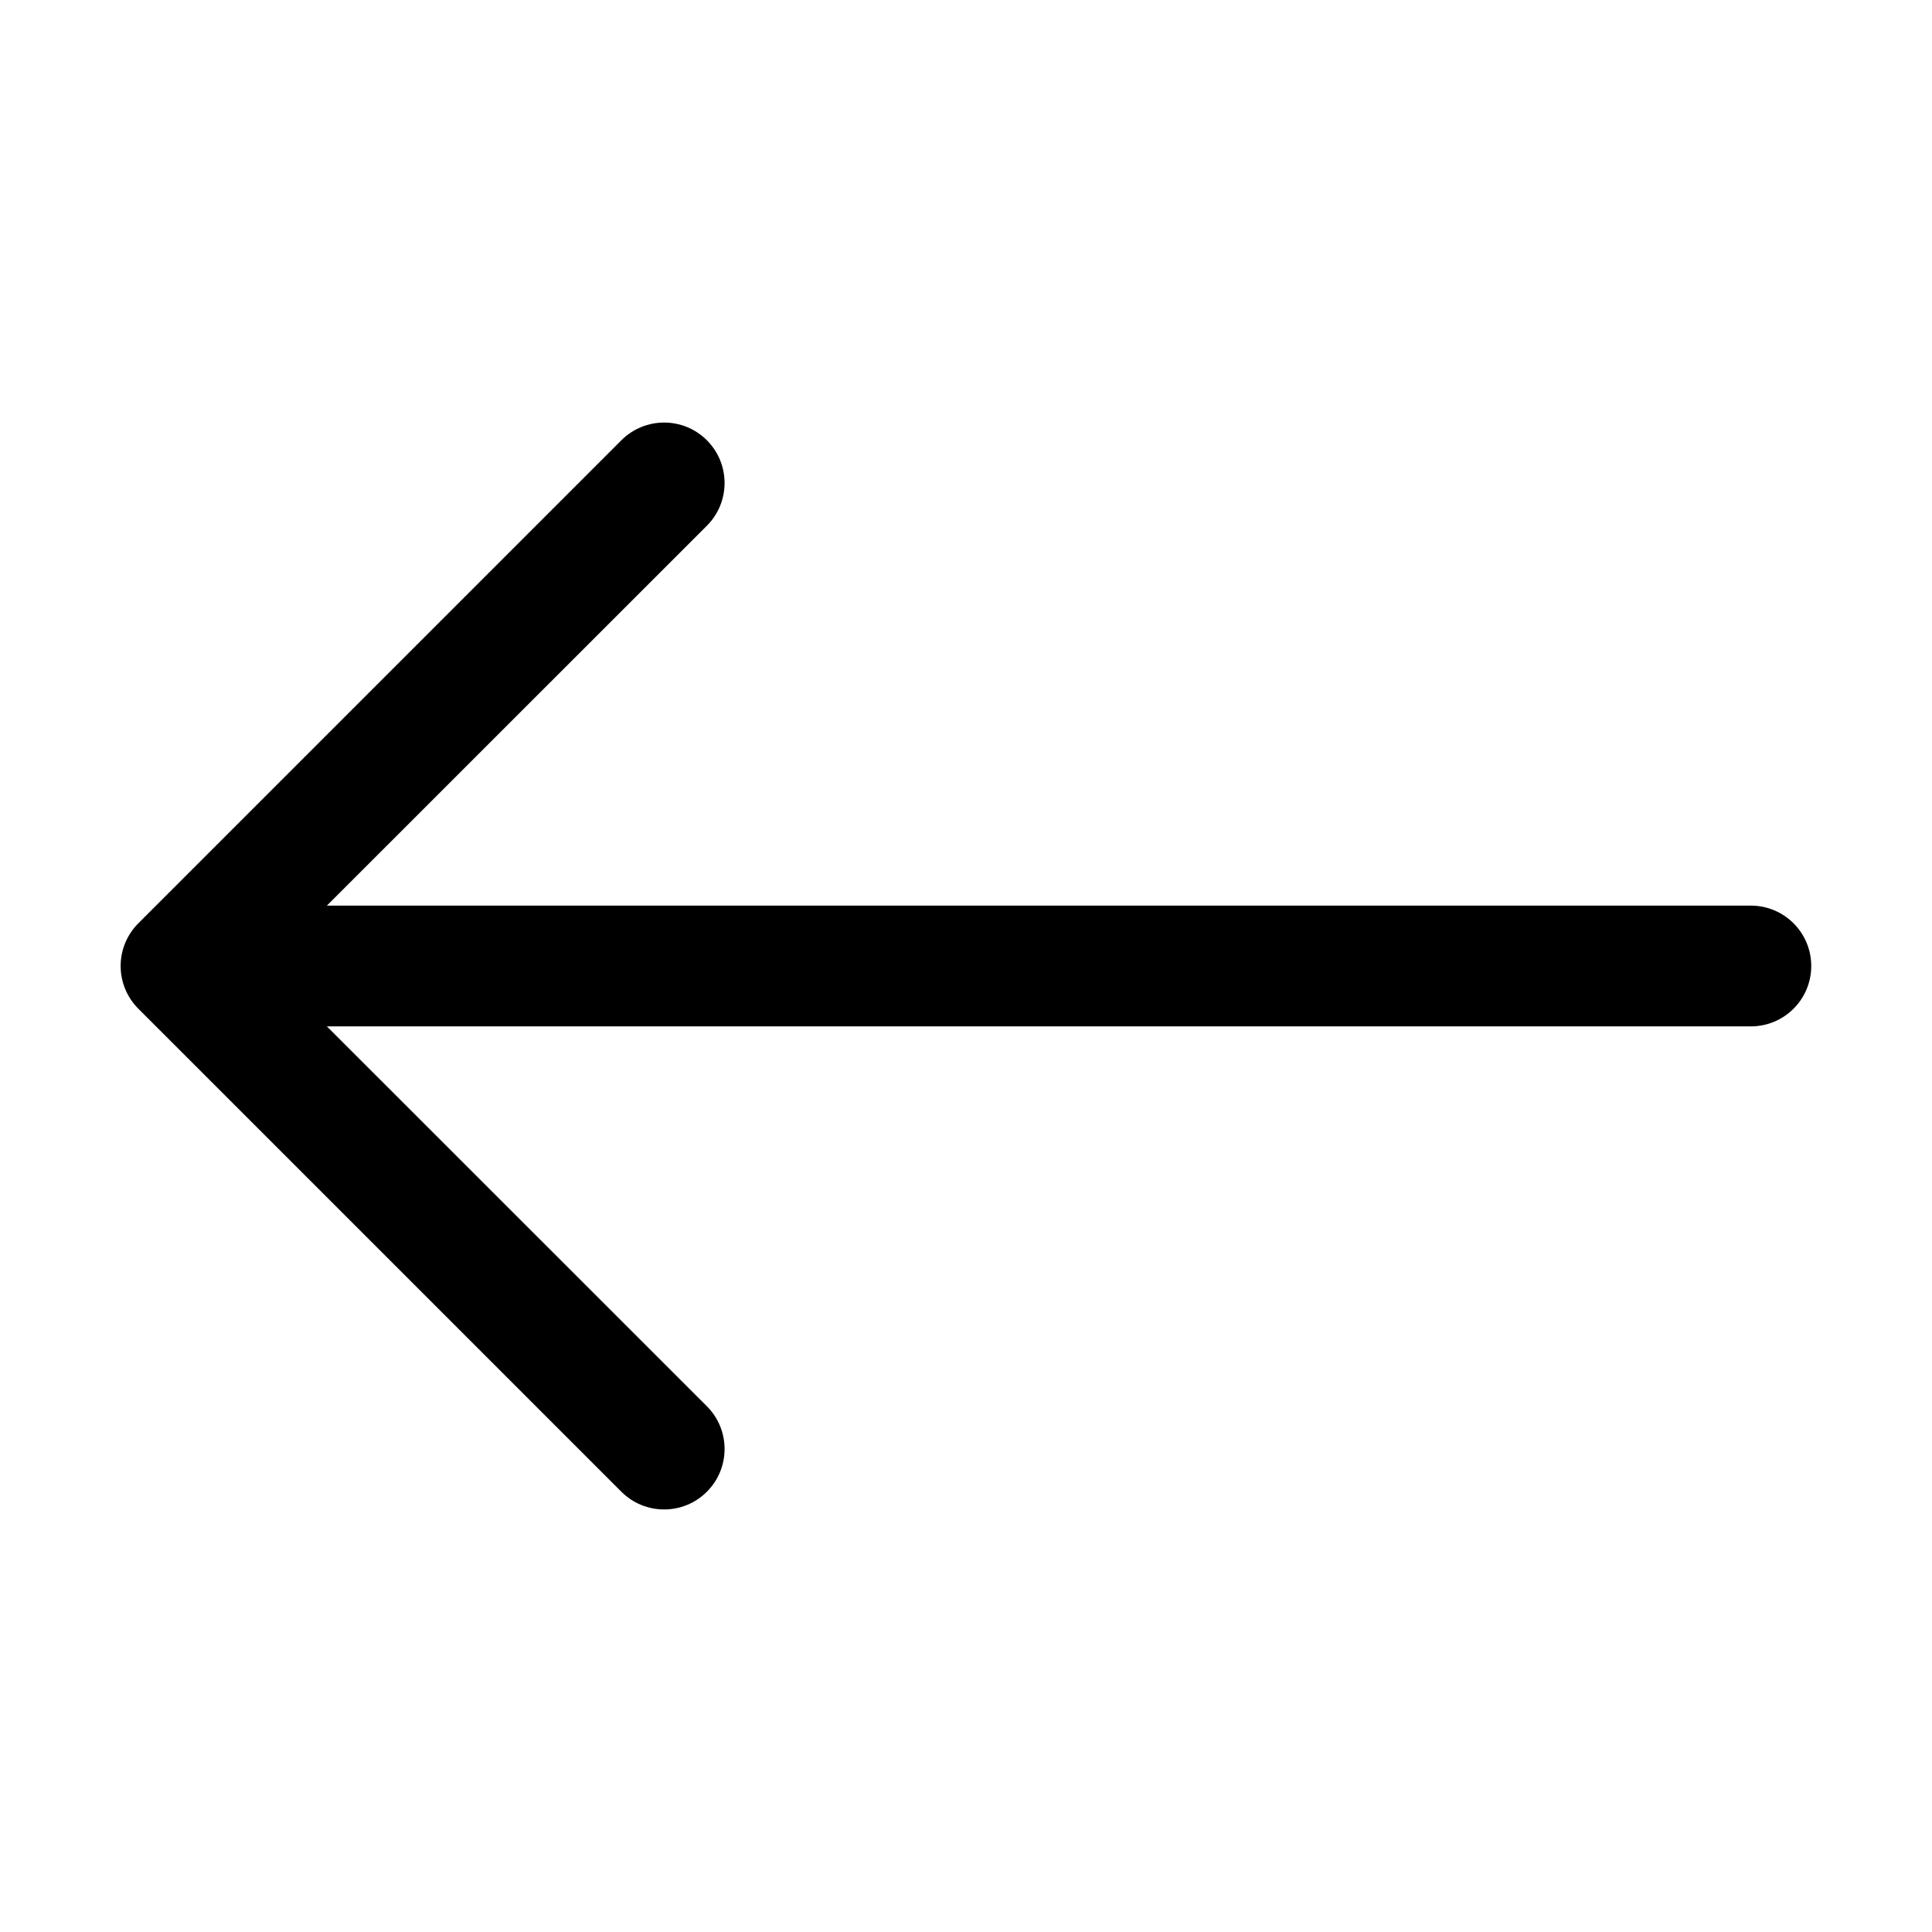
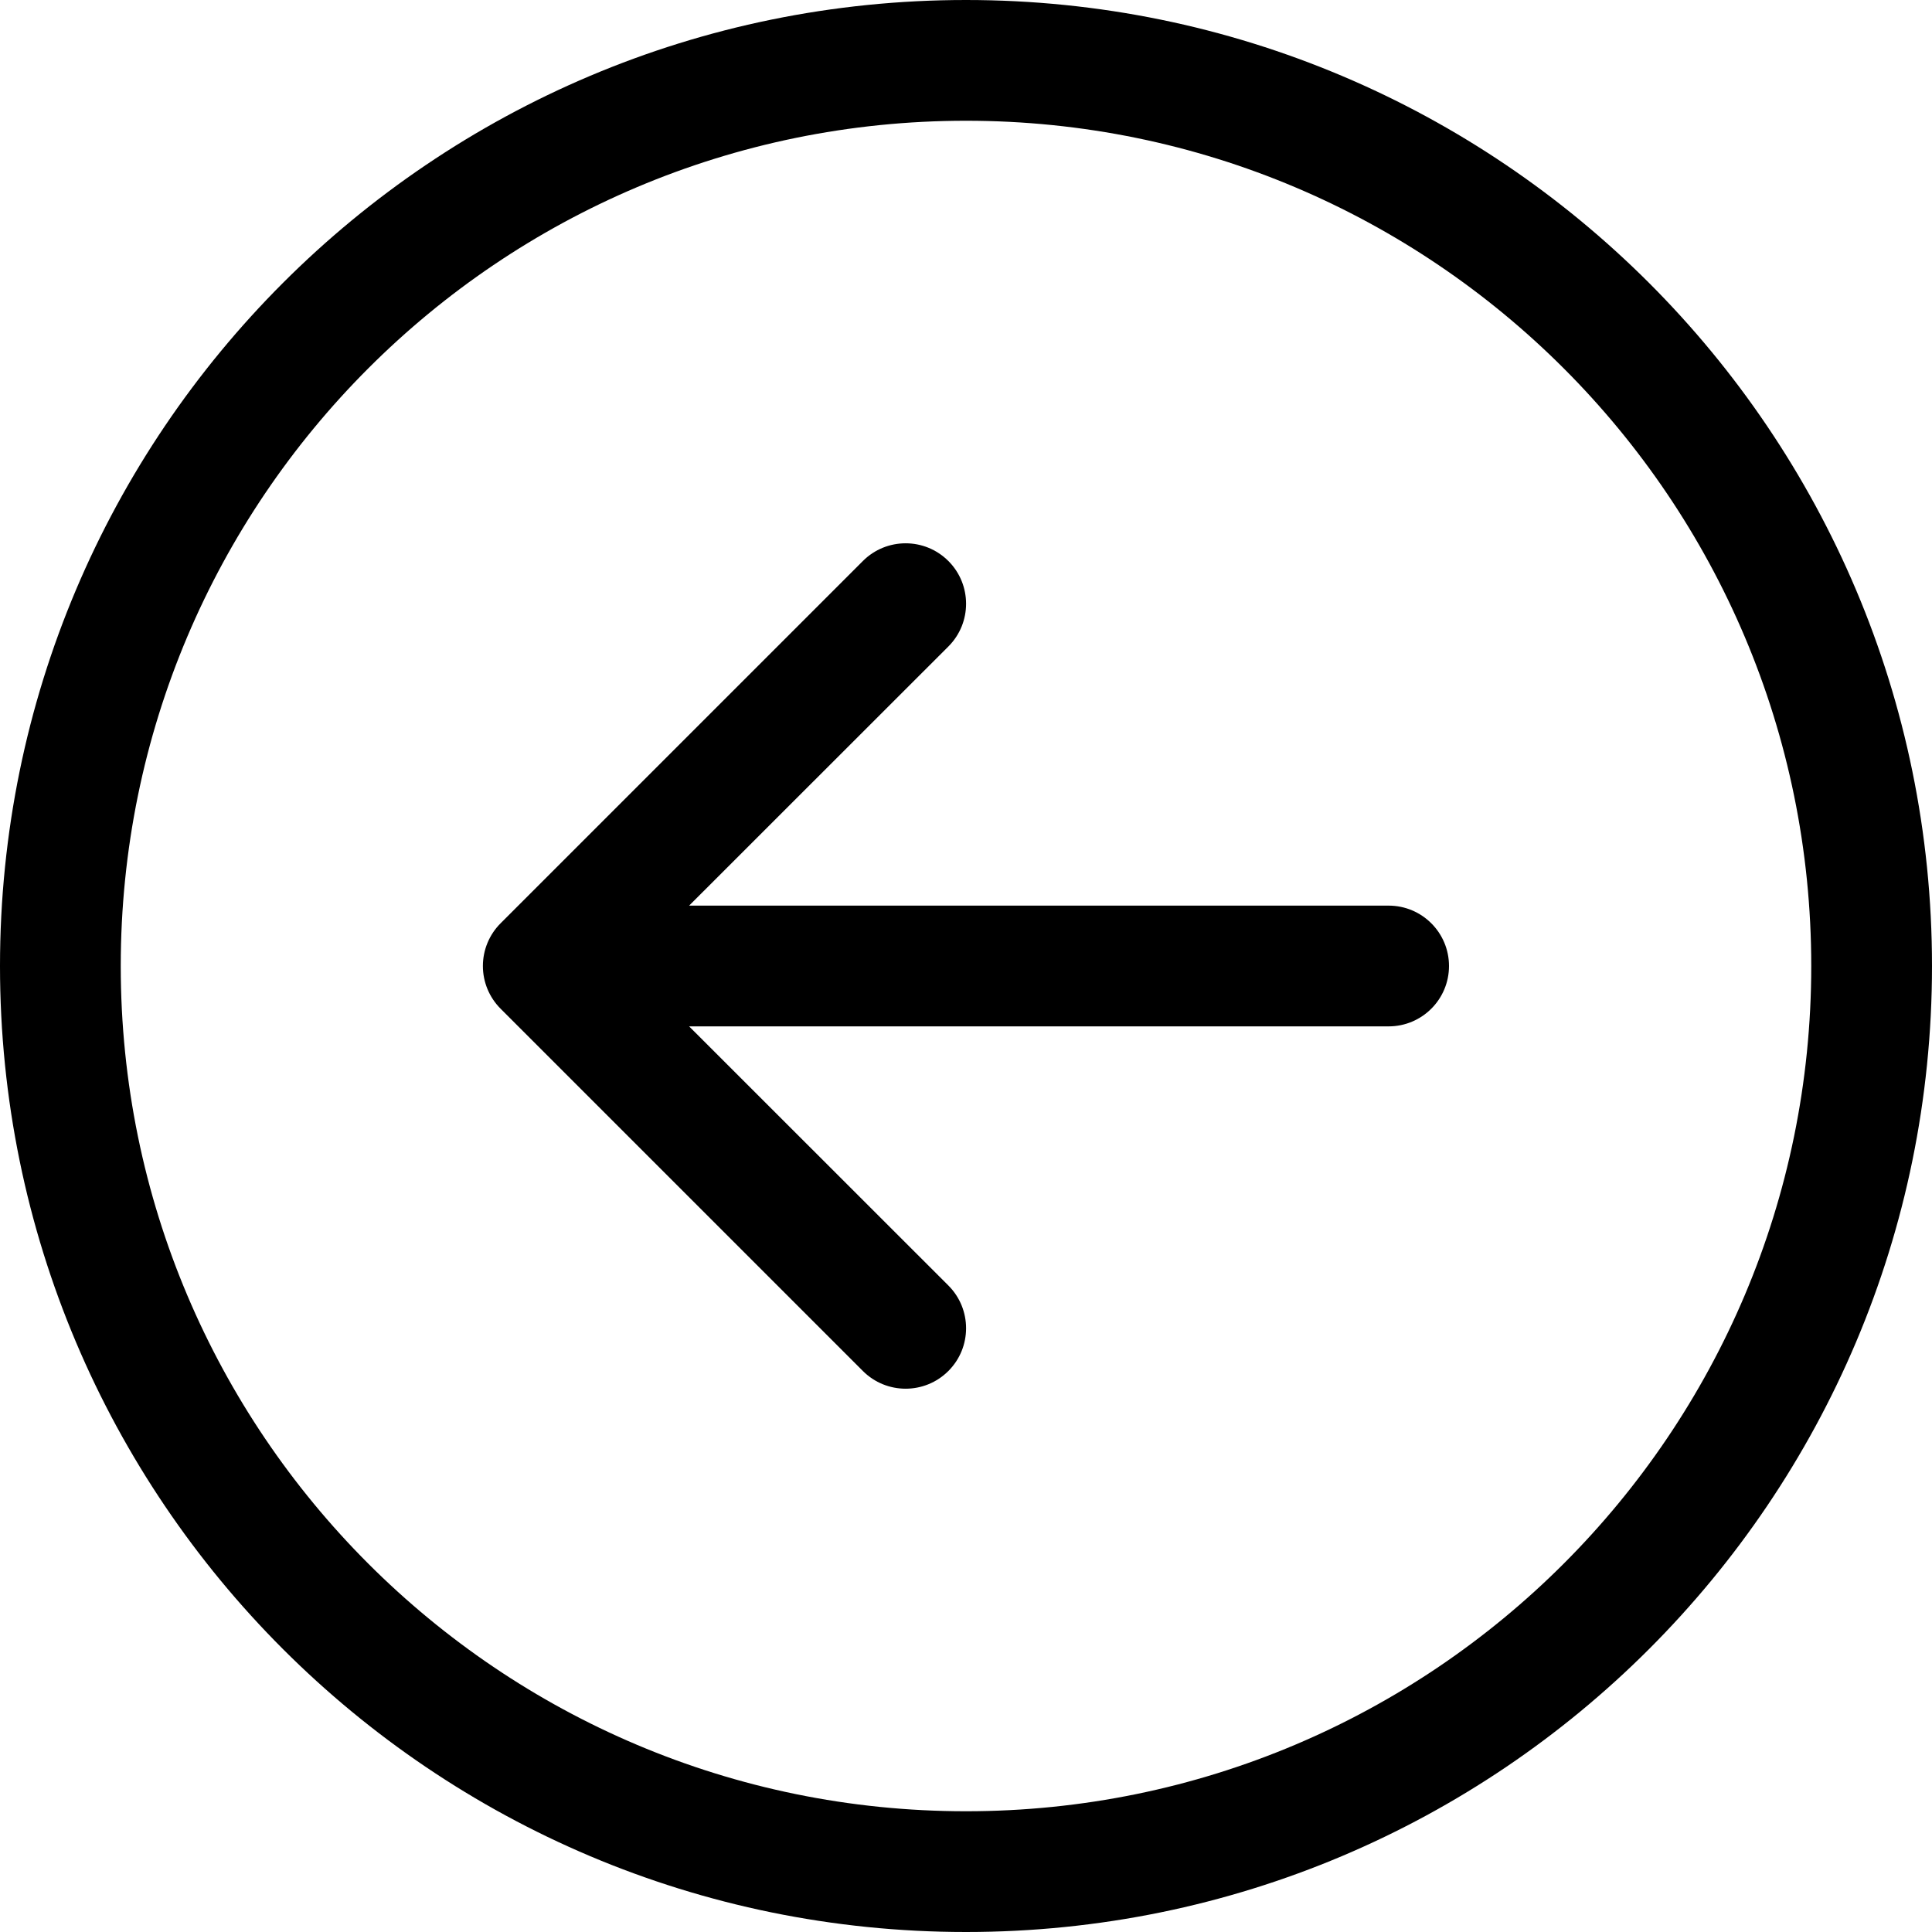
- <svg xmlns="http://www.w3.org/2000/svg" width="16" height="16" fill="black" class="bi bi-arrow-left" viewBox="0 0 16 16">
-   <path fill-rule="evenodd" d="M15 8a.5.5 0 0 0-.5-.5H2.707l3.147-3.146a.5.5 0 1 0-.708-.708l-4 4a.5.5 0 0 0 0 .708l4 4a.5.5 0 0 0 .708-.708L2.707 8.5H14.5A.5.5 0 0 0 15 8z" />
+ <svg xmlns="http://www.w3.org/2000/svg" width="16" height="16" fill="currentColor" class="bi bi-arrow-left-circle" viewBox="0 0 16 16">
+   <path fill-rule="evenodd" d="M1 8a7 7 0 1 0 14 0A7 7 0 0 0 1 8zm15 0A8 8 0 1 1 0 8a8 8 0 0 1 16 0zm-4.5-.5a.5.5 0 0 1 0 1H5.707l2.147 2.146a.5.5 0 0 1-.708.708l-3-3a.5.5 0 0 1 0-.708l3-3a.5.5 0 1 1 .708.708L5.707 7.5H11.5z" />
</svg>
